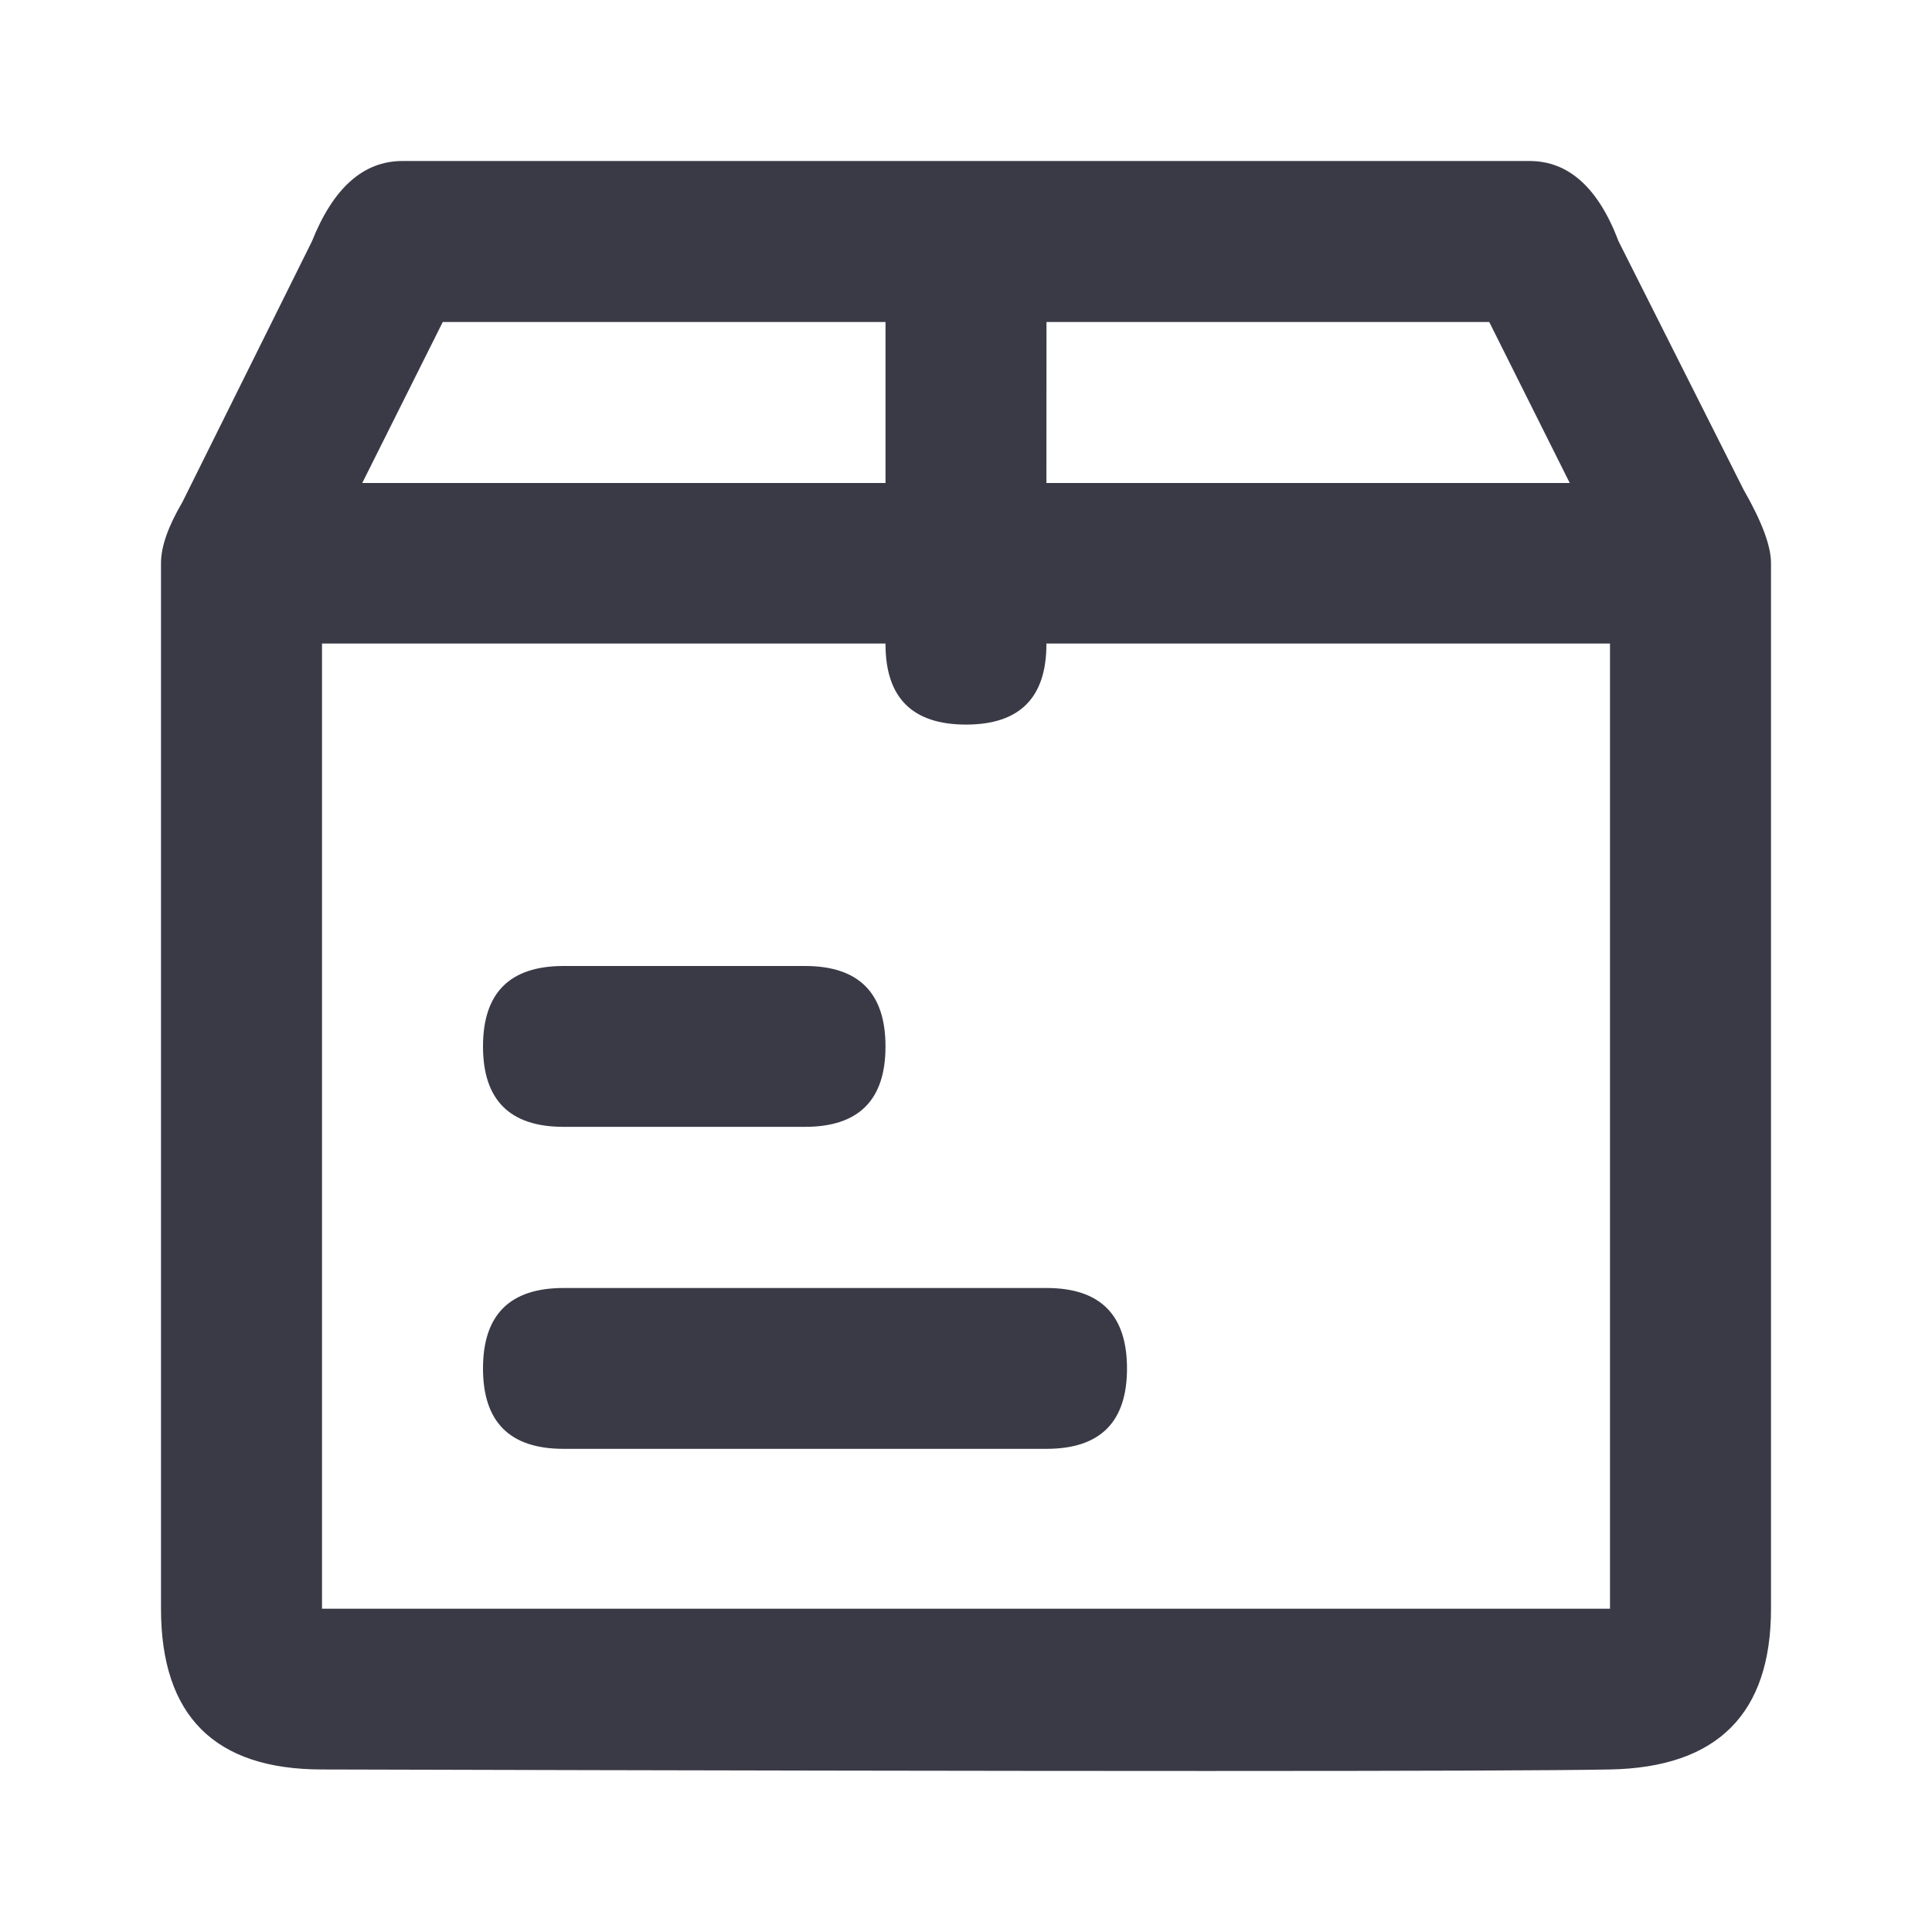
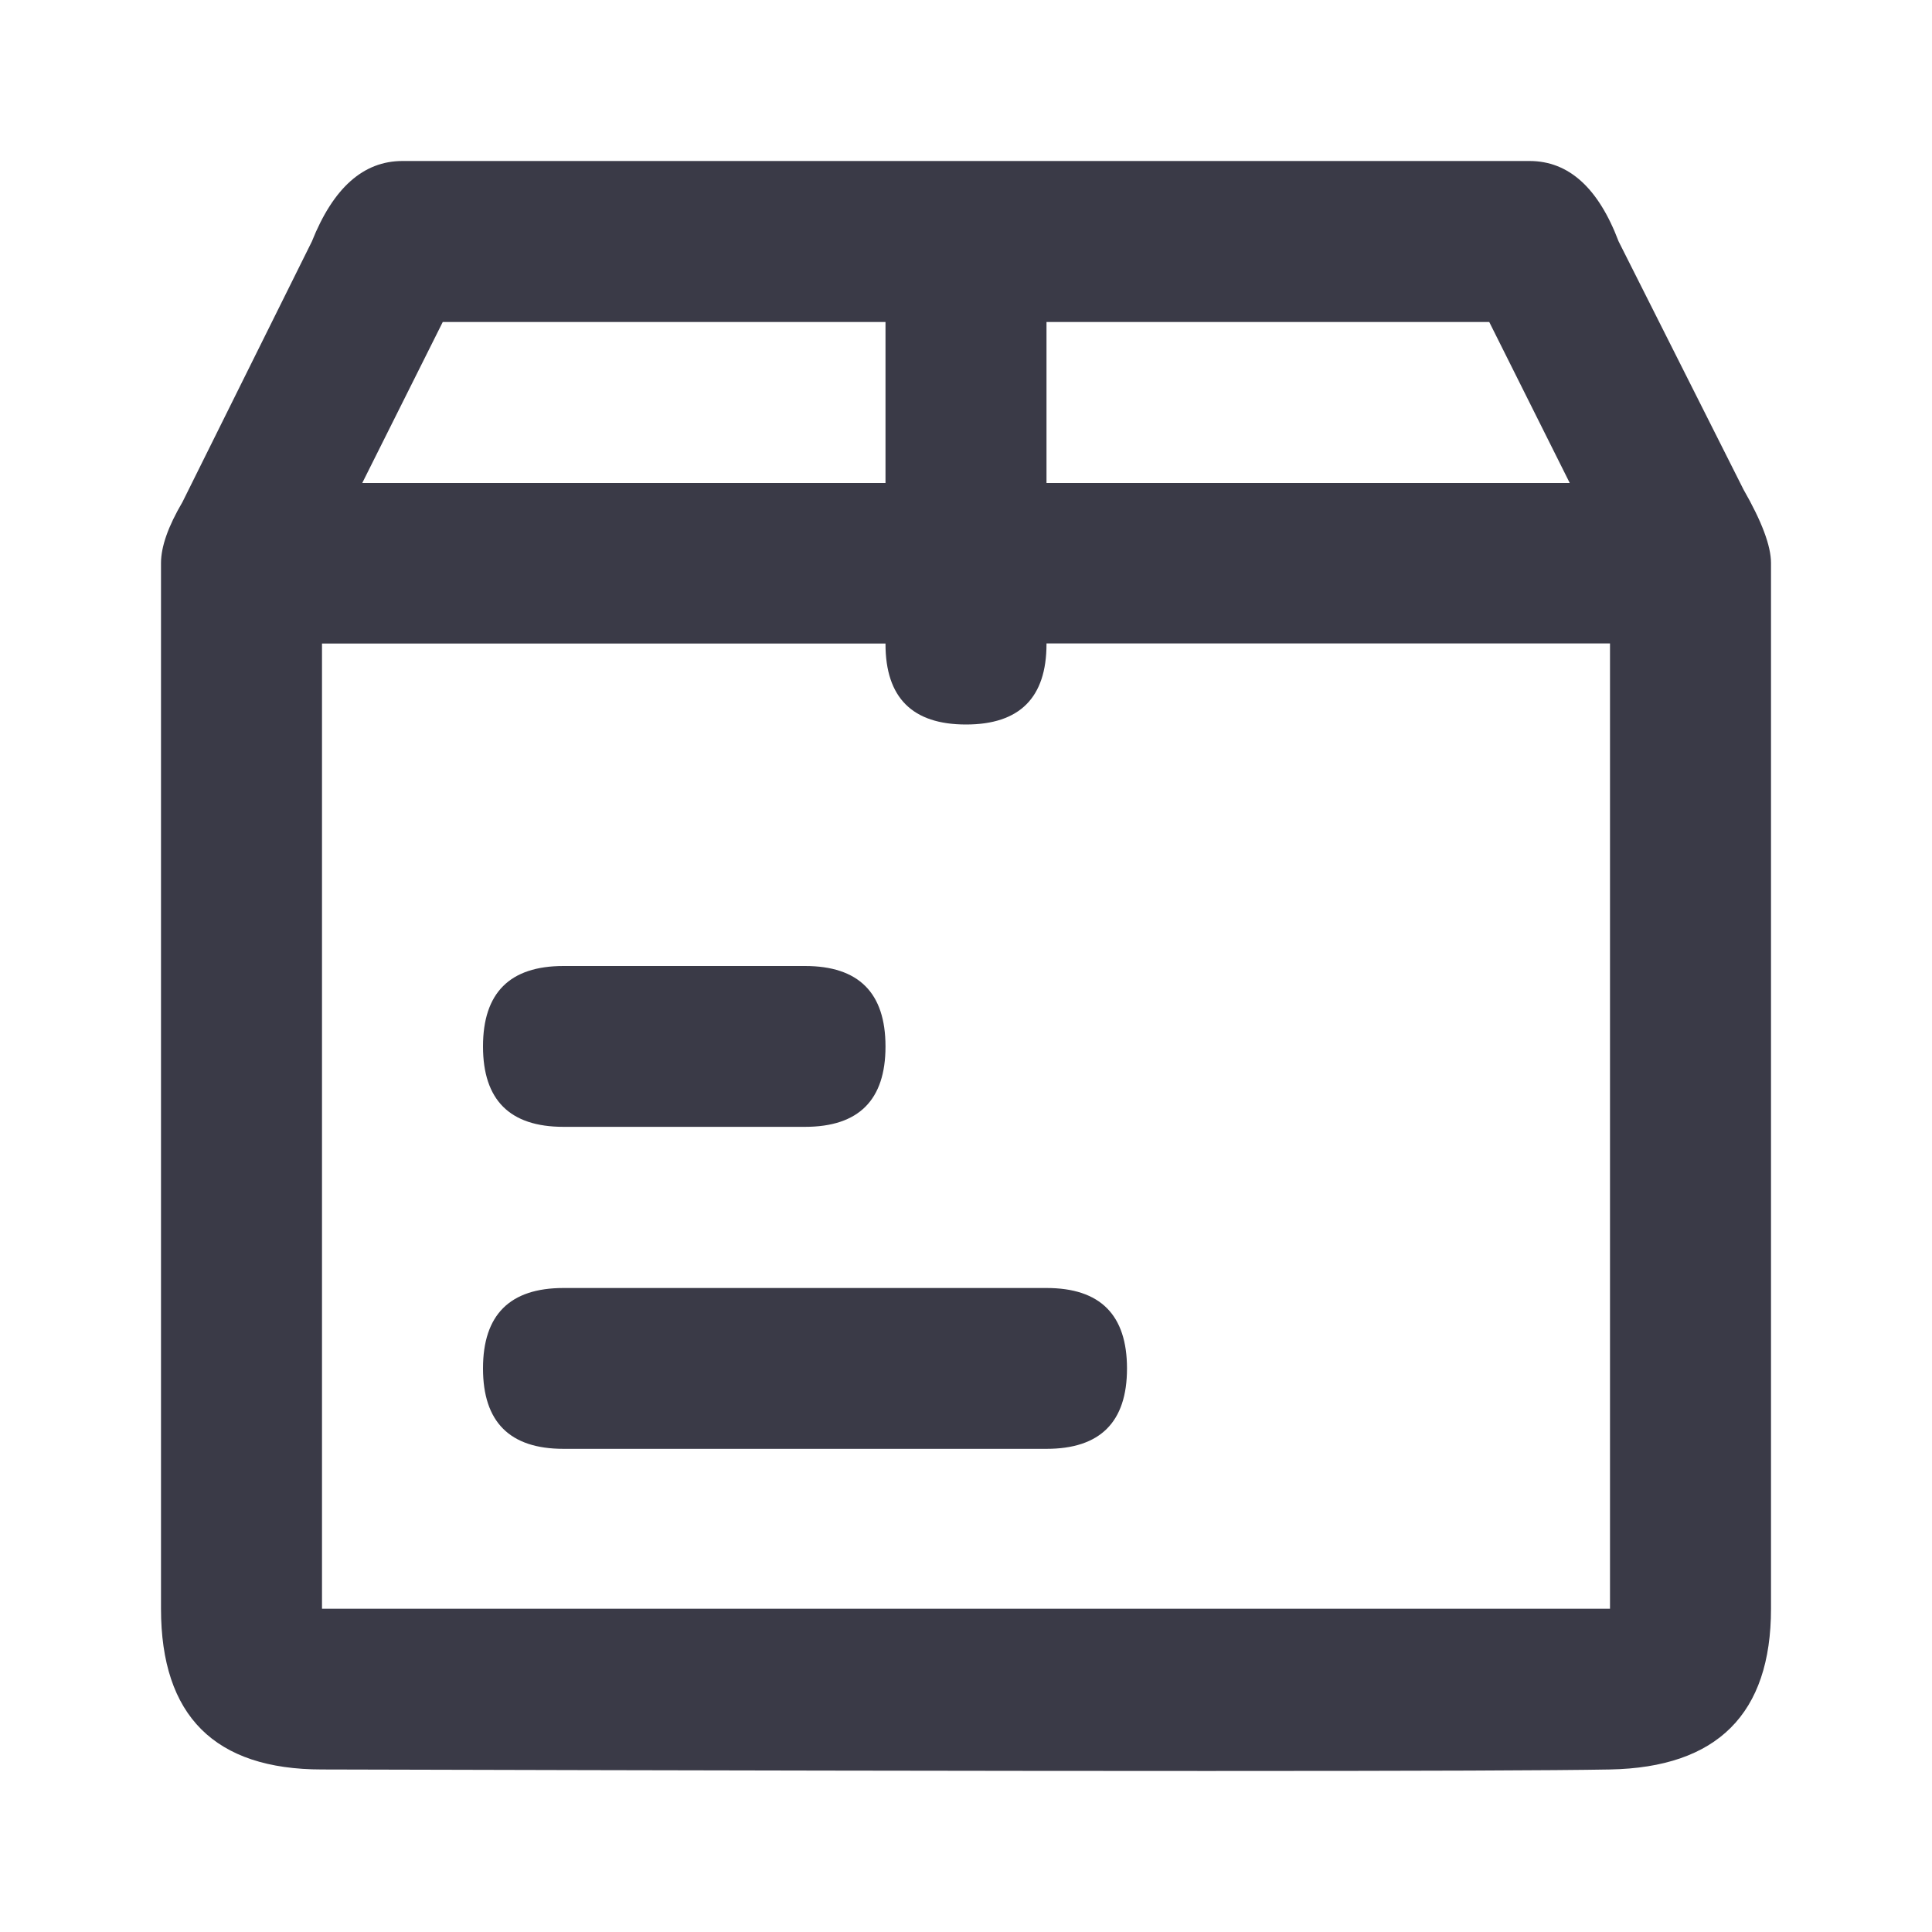
- <svg xmlns="http://www.w3.org/2000/svg" width="24" height="24" viewBox="0 0 24 24">
-   <path fill="#3A3A47" fill-rule="evenodd" d="M19 2c.486 0 .855.333 1.107.999l1.552 3.083c.227.396.341.7.341.912v12.99c0 1.306-.667 1.972-2 1.997-1.333.025-6.667.025-16 0-1.333 0-2-.666-2-1.998V6.994c0-.205.09-.458.267-.759L3.874 3C4.14 2.333 4.514 2 5 2h14zm1 5.994h-7.001v.007c0 .667-.333 1-.999 1-.666 0-1-.333-1-1v-.007H4v11.99h16V7.993zM13 16c.667 0 1 .333 1 1 0 .665-.333.998-1 .998H7c-.667 0-1-.333-1-.999 0-.666.333-.999 1-.999h6zm-3-4c.667 0 1 .333 1 1 0 .665-.333.998-1 .998H7c-.667 0-1-.333-1-.999 0-.666.333-.999 1-.999h3zm1-8H5.5l-1 2H11V4zm7.5 0H13l-.001 2H19.5l-1-2z" />
+ <svg xmlns="http://www.w3.org/2000/svg" width="24" height="24" viewBox="0 0 24 24" fill="none">
+   <path fill-rule="evenodd" clip-rule="evenodd" d="M11 7.994H4V19.984H20V7.993H13V8C13 8.667 12.666 9 12 9C11.334 9 11 8.667 11 8V7.993V7.994ZM11 4H5.5L4.5 6H11V4ZM13 4V6H19.5L18.5 4H13ZM2 6.995C2 6.79 2.09 6.537 2.267 6.236L3.874 3C4.14 2.333 4.514 2 5 2H19C19.486 2 19.855 2.333 20.107 2.999L21.659 6.082C21.886 6.478 22 6.782 22 6.994V19.984C22 21.29 21.333 21.956 20 21.981C18.667 22.006 13.333 22.006 4 21.981C2.667 21.981 2 21.315 2 19.983V6.994V6.995ZM7 16H13C13.667 16 14 16.333 14 17C14 17.665 13.667 17.998 13 17.998H7C6.333 17.998 6 17.665 6 16.999C6 16.333 6.333 16 7 16ZM7 12H10C10.667 12 11 12.333 11 13C11 13.665 10.667 13.998 10 13.998H7C6.333 13.998 6 13.665 6 12.999C6 12.333 6.333 12 7 12Z" fill="#3A3A47" />
</svg>
